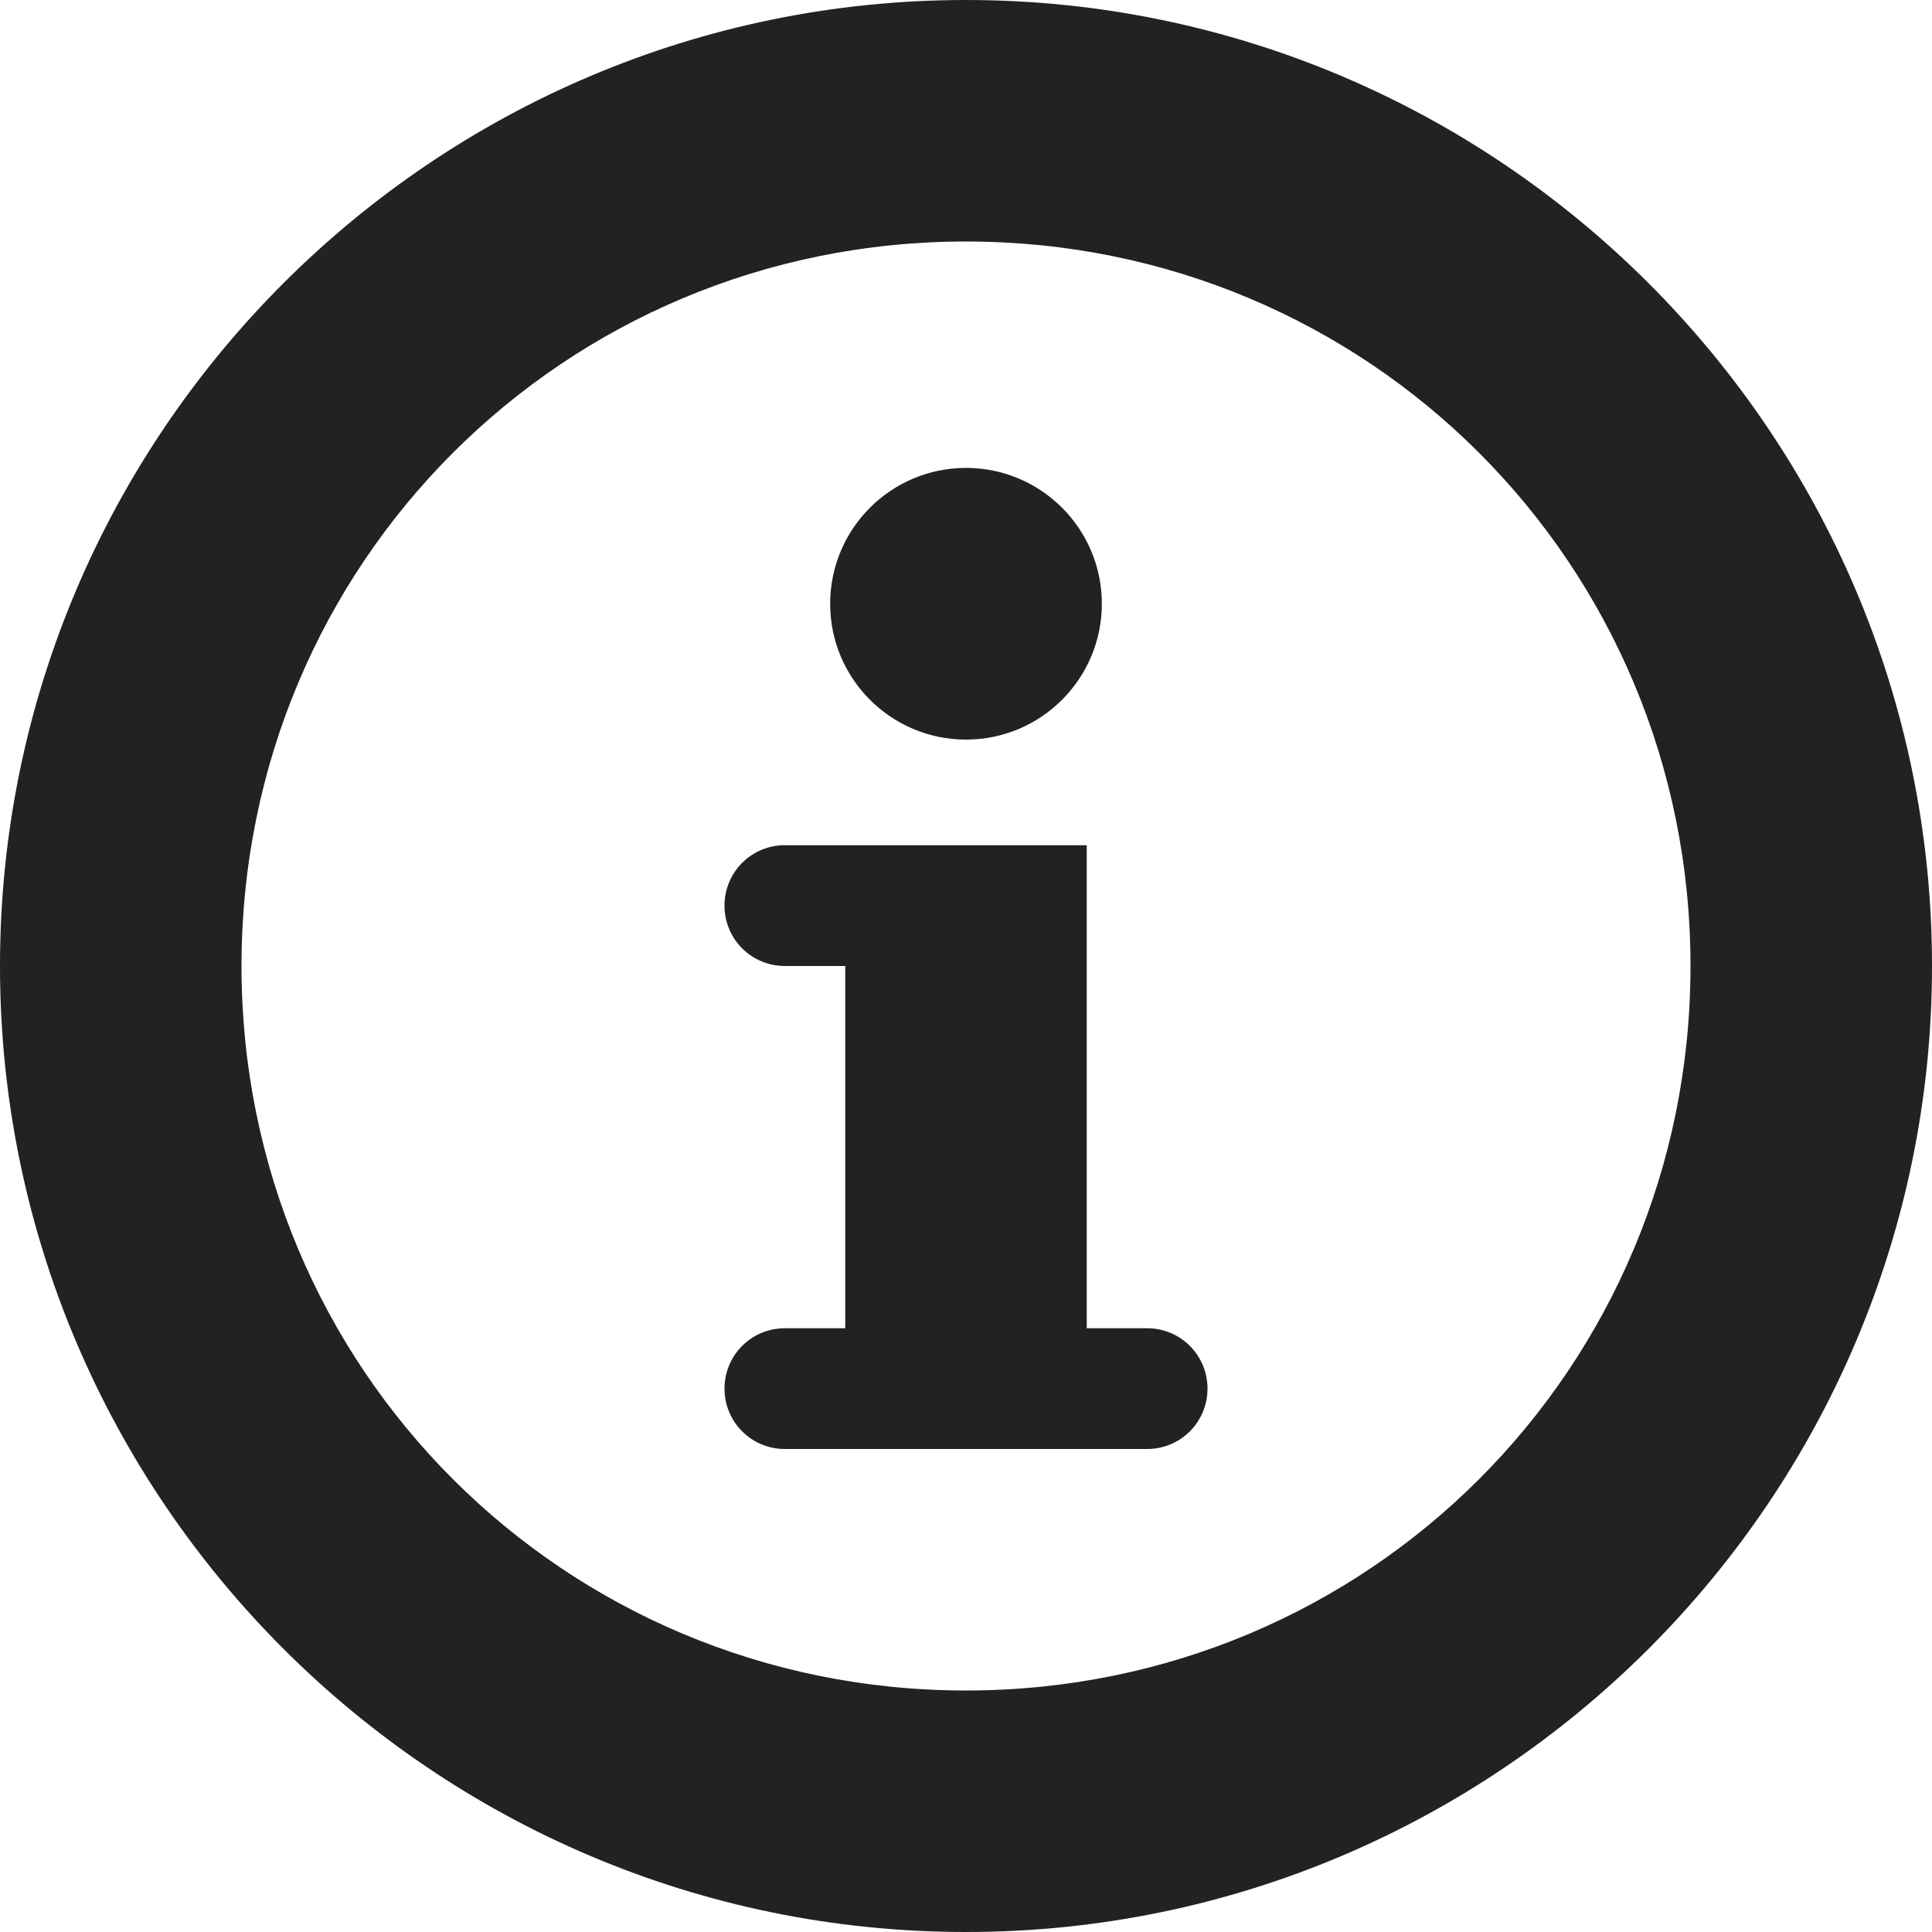
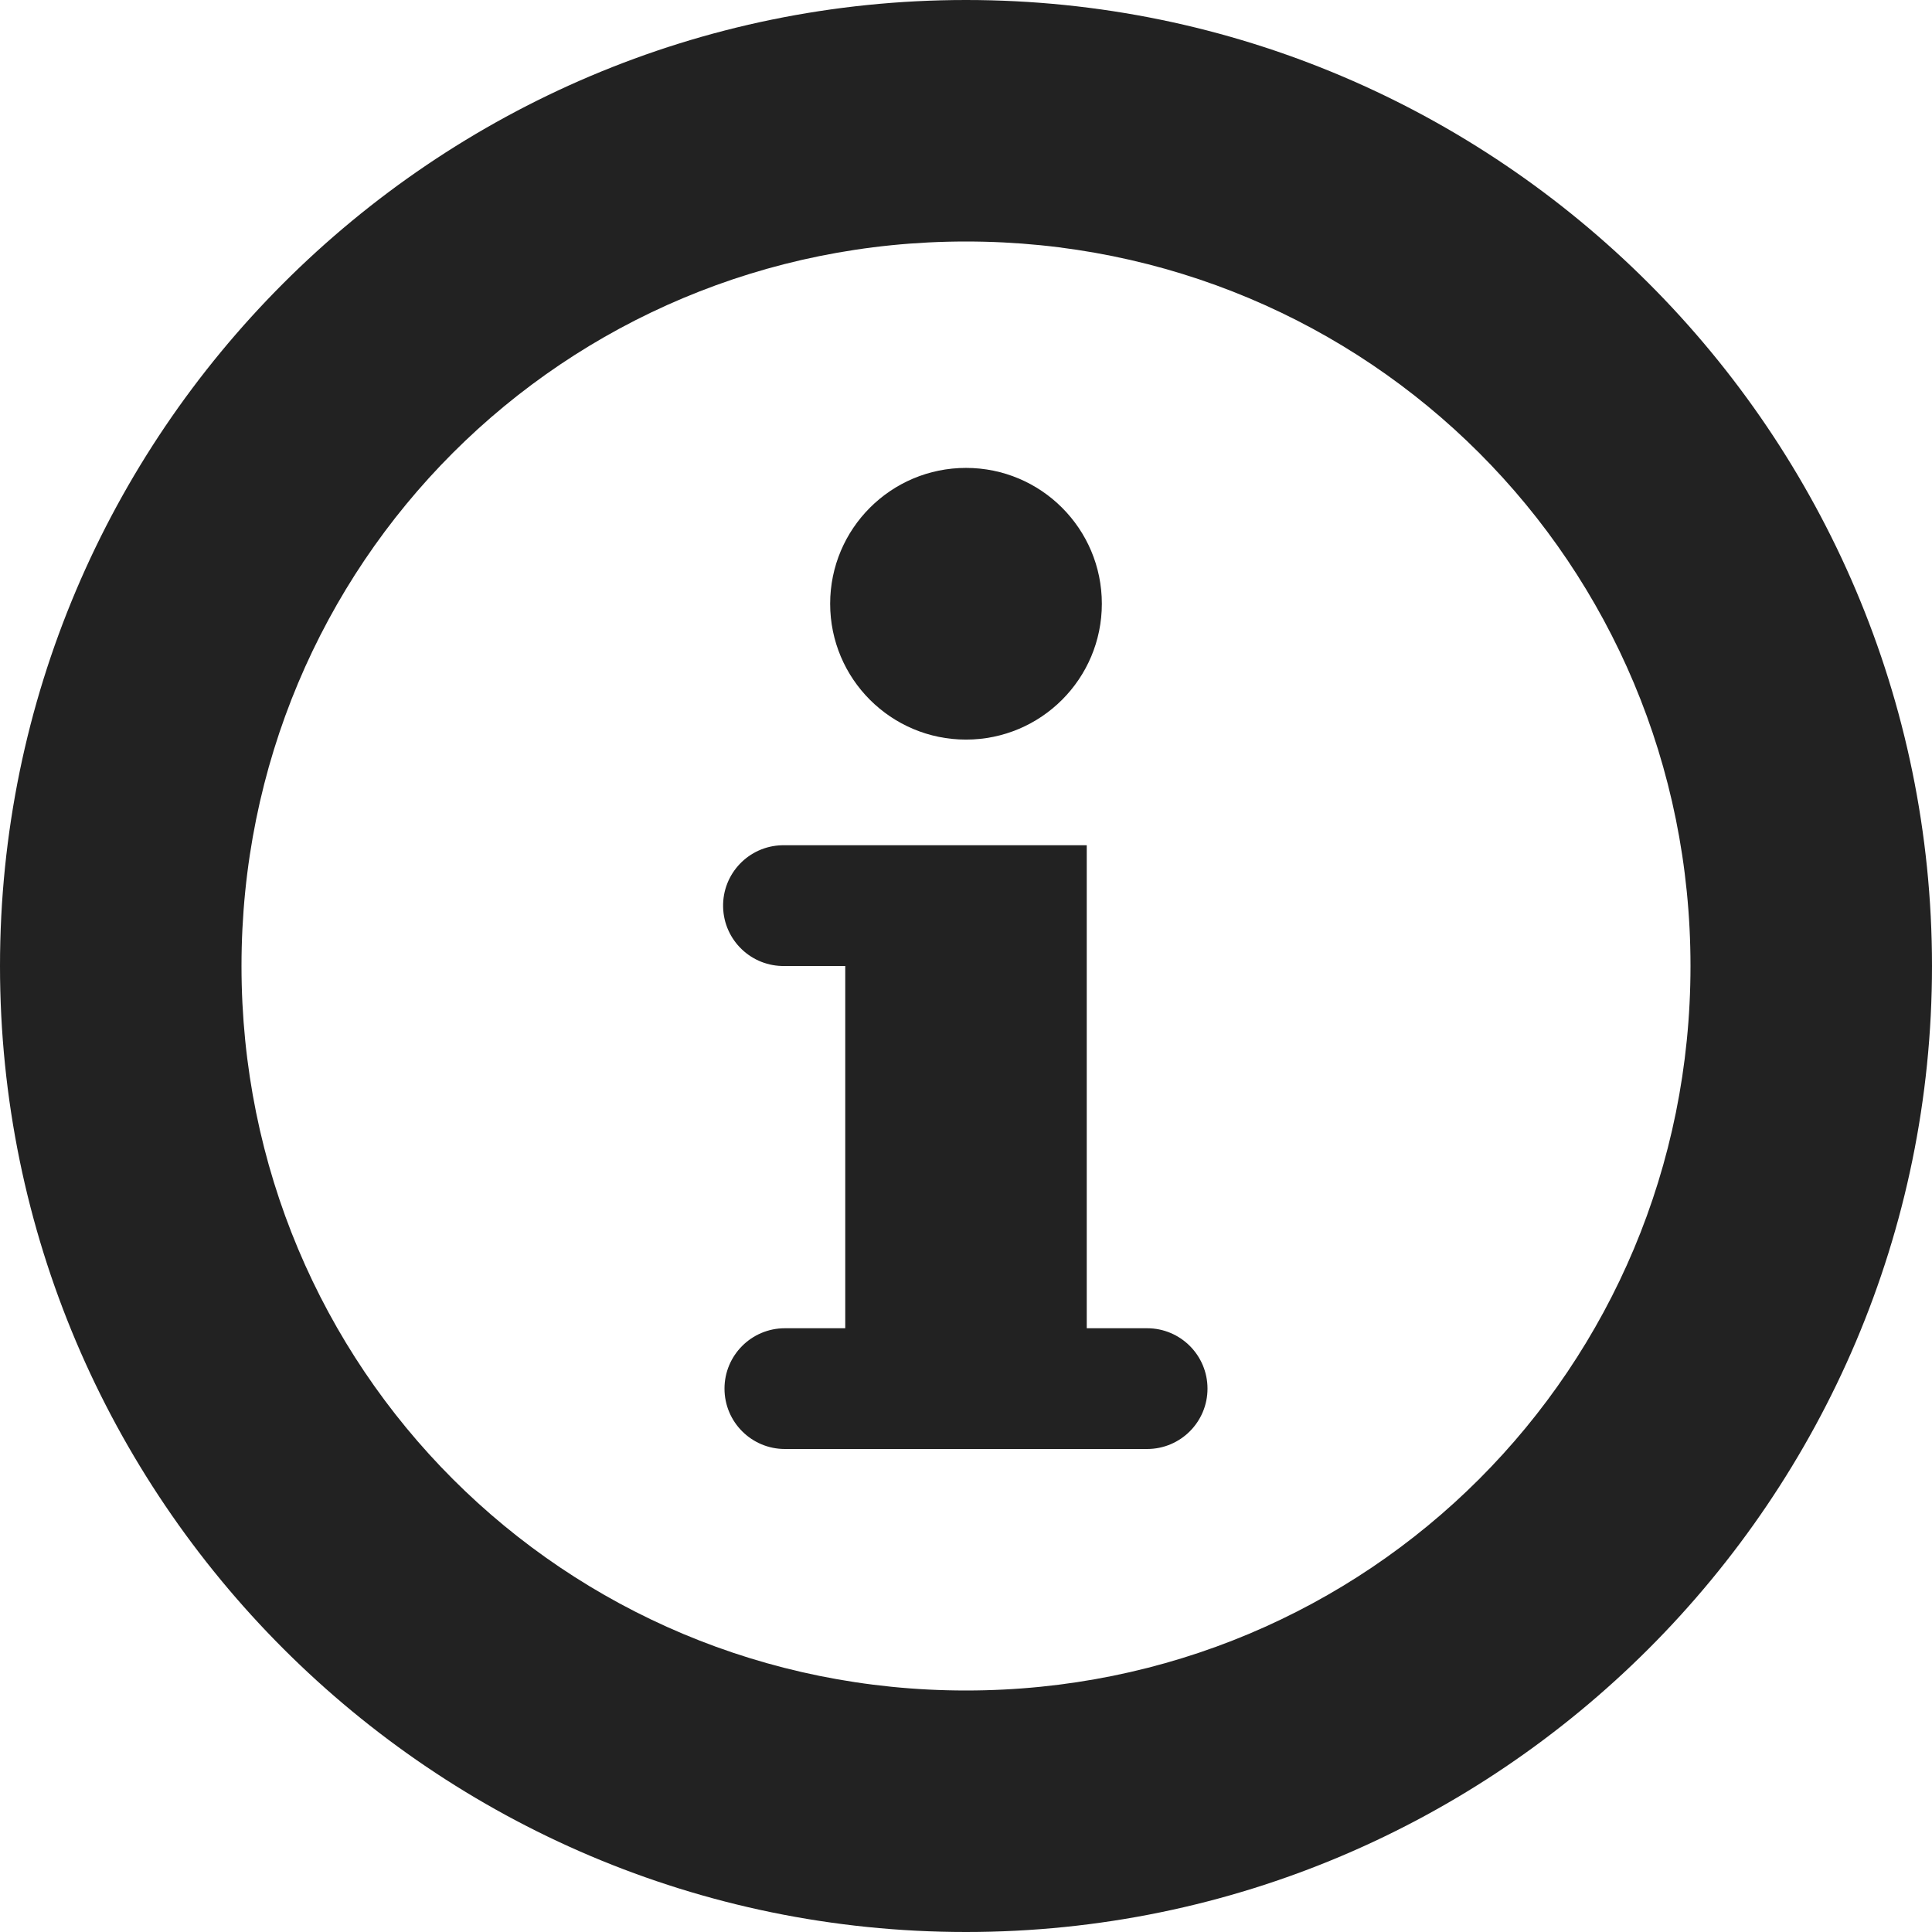
- <svg xmlns="http://www.w3.org/2000/svg" height="16px" viewBox="0 0 16 16" width="16px">
-   <path d="m 8 0 c -4.41 0 -8 3.59 -8 8 s 3.59 8 8 8 s 8 -3.59 8 -8 s -3.59 -8 -8 -8 z m 0 2 c 3.332 0 6 2.668 6 6 s -2.668 6 -6 6 s -6 -2.668 -6 -6 s 2.668 -6 6 -6 z m 0 1.875 c -0.621 0 -1.125 0.504 -1.125 1.125 s 0.504 1.125 1.125 1.125 s 1.125 -0.504 1.125 -1.125 s -0.504 -1.125 -1.125 -1.125 z m -1.523 3.125 c -0.266 0.012 -0.477 0.23 -0.477 0.5 c 0 0.277 0.223 0.5 0.5 0.5 h 0.5 v 3 h -0.5 c -0.277 0 -0.5 0.223 -0.5 0.5 s 0.223 0.5 0.5 0.5 h 3 c 0.277 0 0.5 -0.223 0.5 -0.5 s -0.223 -0.5 -0.5 -0.5 h -0.5 v -4 h -2.5 c -0.008 0 -0.016 0 -0.023 0 z m 0 0" fill="#222222" />
+ <svg xmlns="http://www.w3.org/2000/svg" width="16" height="16" viewBox="0 0 16 16">
+   <path fill="#222" d="M8 0C3.59 0 0 3.59 0 8s3.59 8 8 8 8-3.59 8-8-3.59-8-8-8m0 2c3.332 0 6 2.668 6 6s-2.668 6-6 6-6-2.668-6-6 2.668-6 6-6m0 1.875a1.125 1.125 0 1 0 0 2.25 1.125 1.125 0 0 0 0-2.25M6.477 7A.5.5 0 0 0 6.5 8H7v3h-.5a.499.499 0 1 0 0 1h3a.499.499 0 1 0 0-1H9V7zm0 0" />
</svg>
